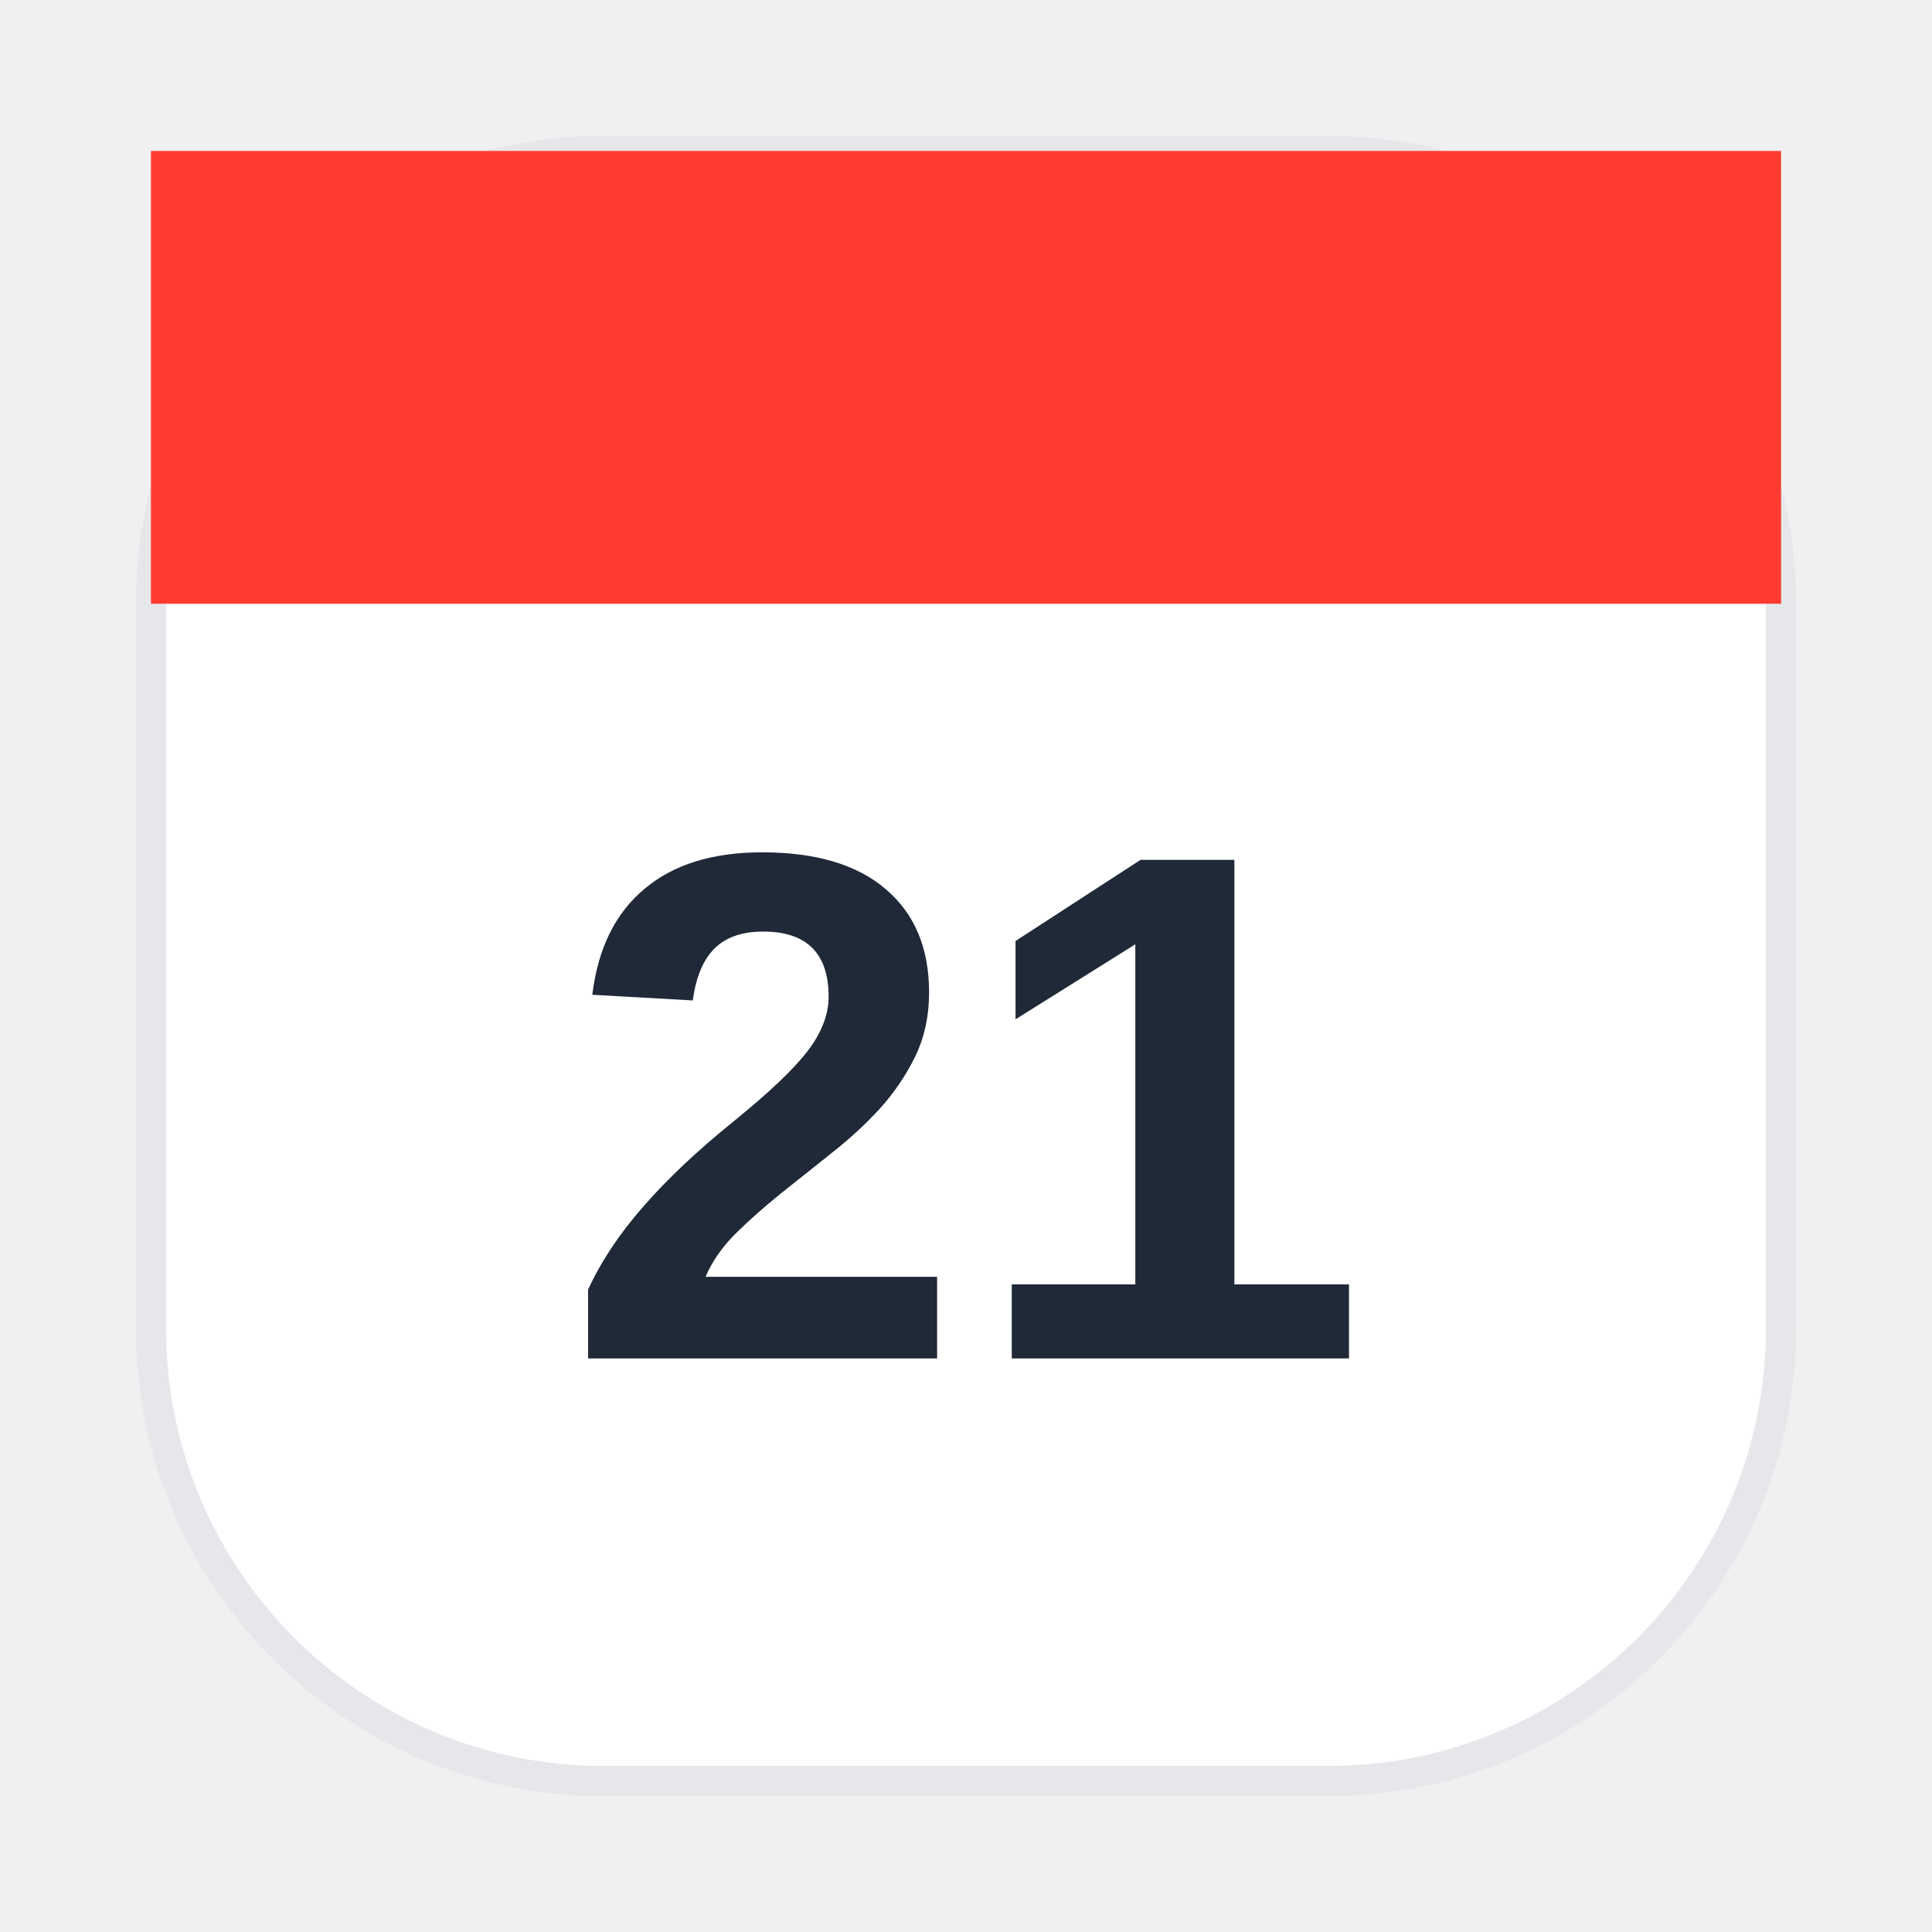
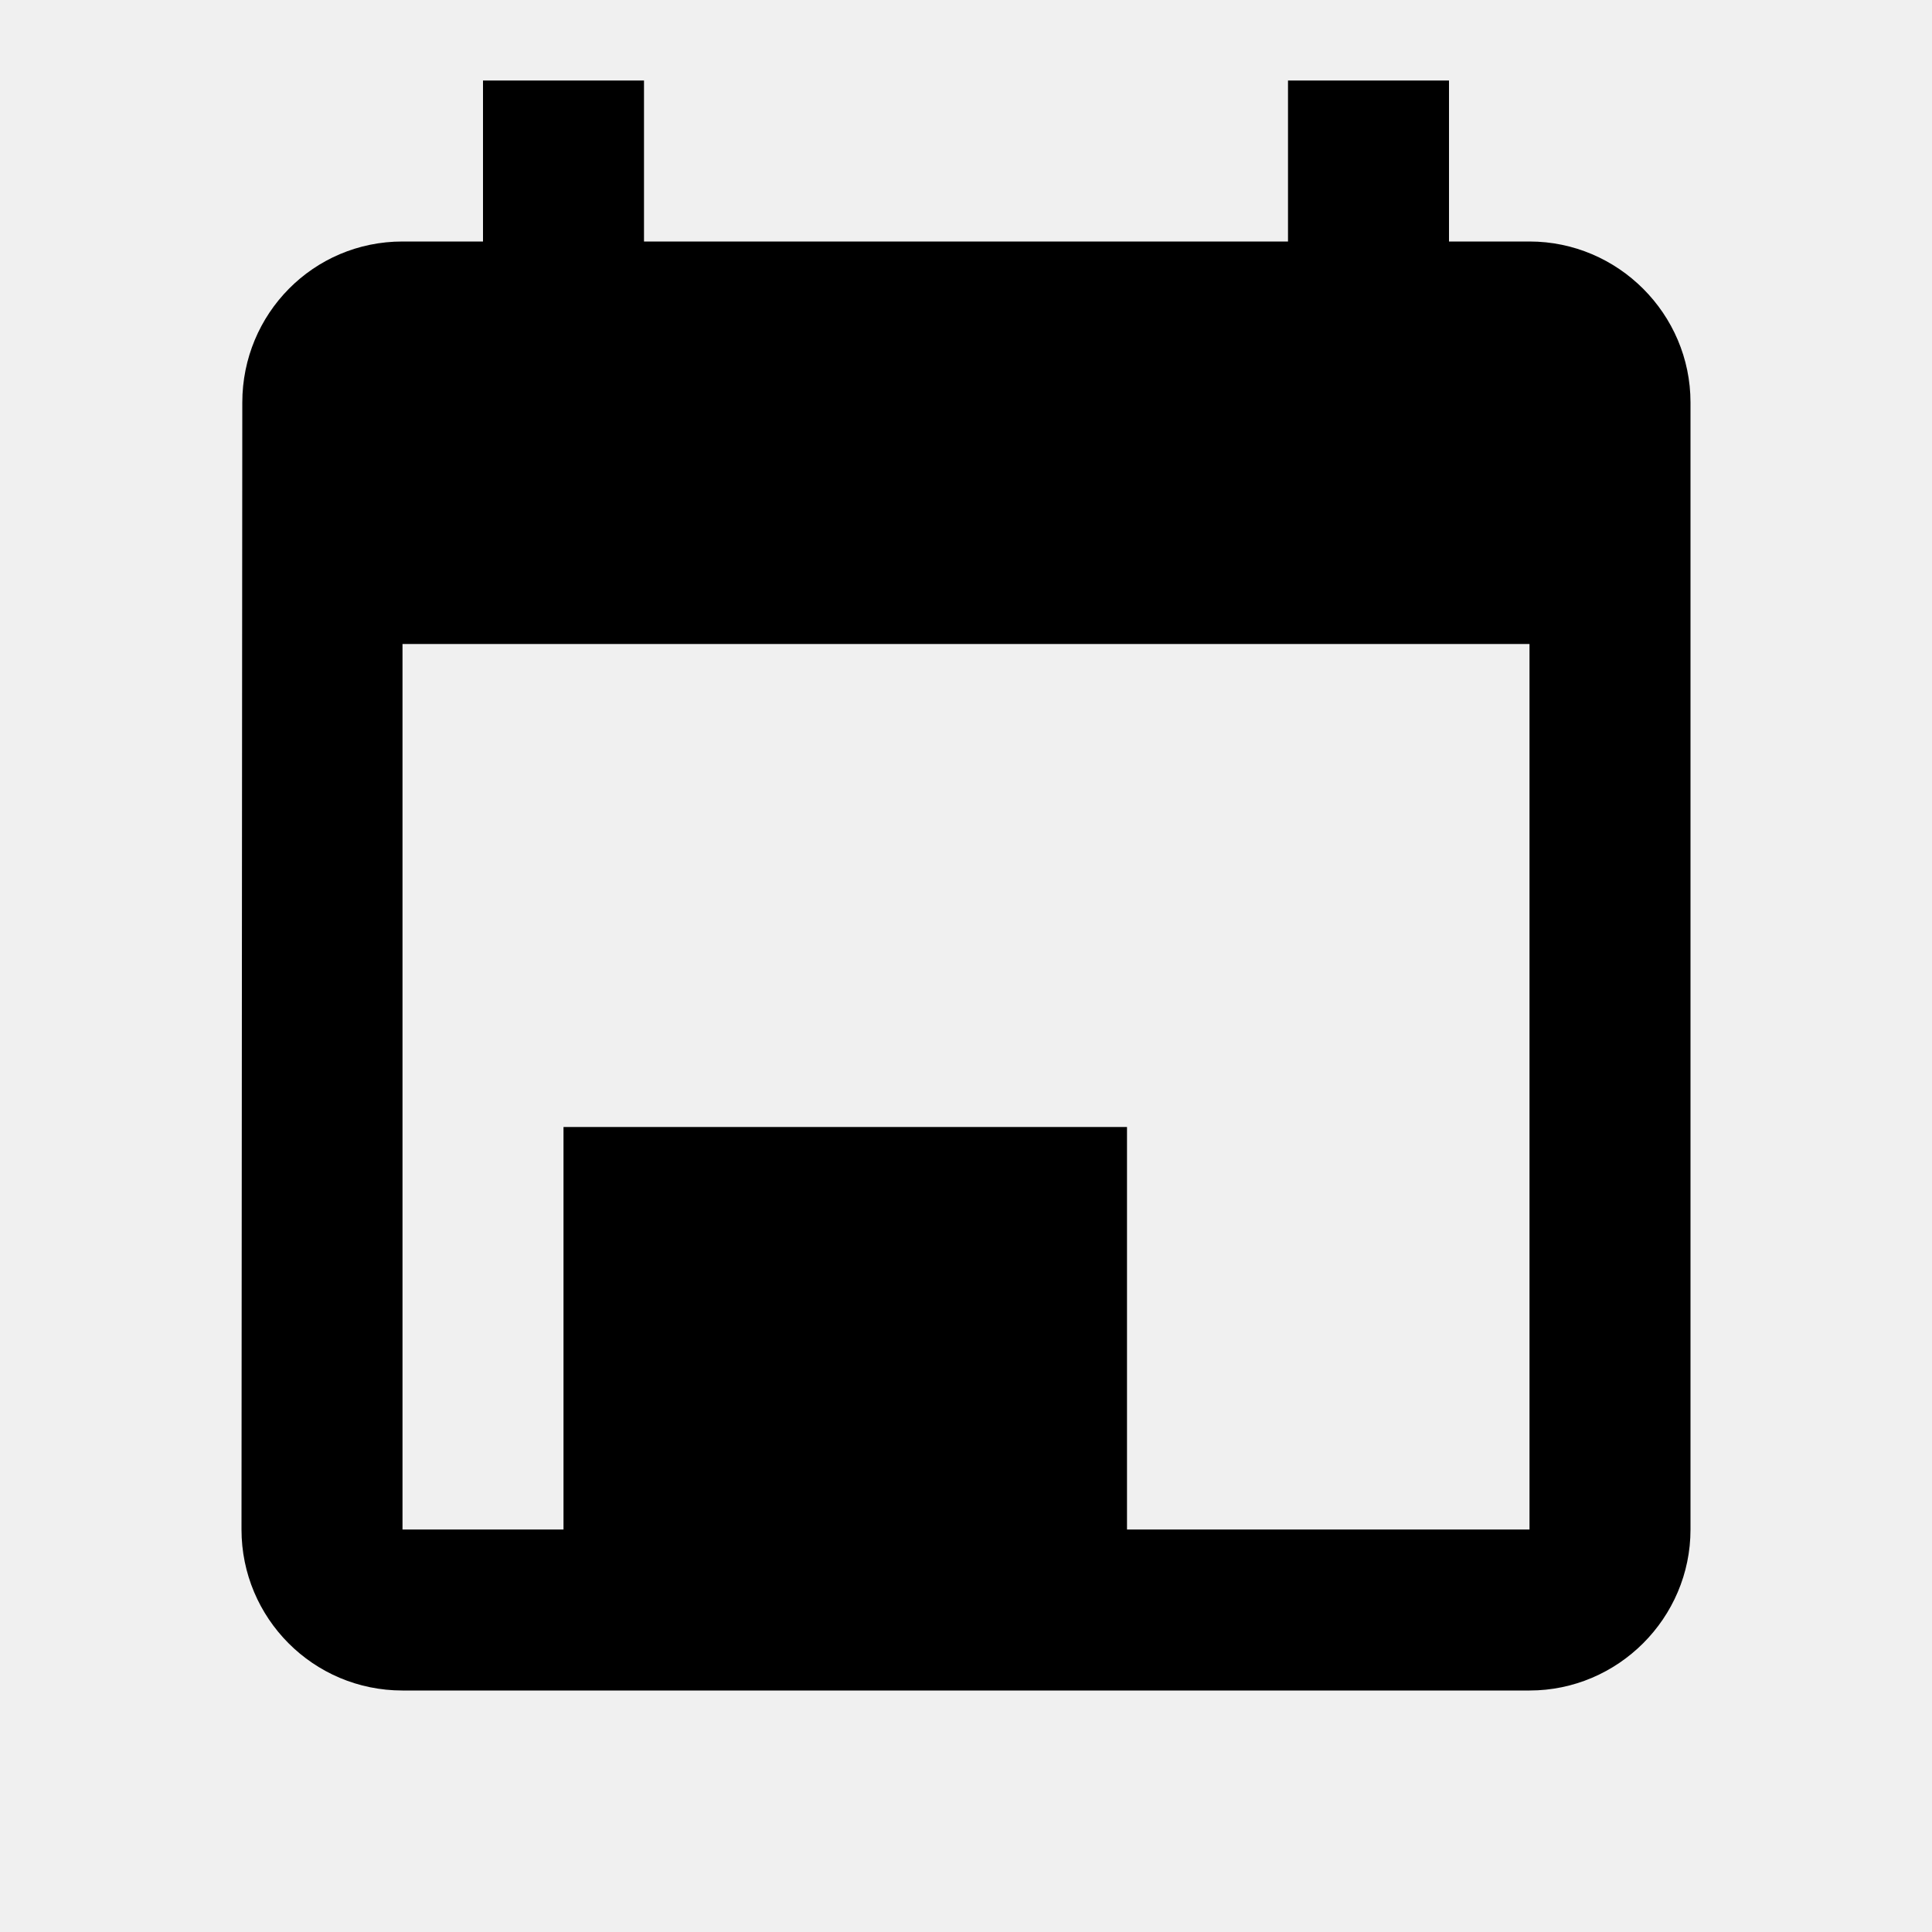
- <svg xmlns="http://www.w3.org/2000/svg" viewBox="0 0 64 64">
-   <rect x="5" y="5" width="54" height="54" rx="15" fill="#fff" stroke="#e5e7eb" />
-   <path d="M5 20h54V5H5z" fill="#ff3b30" />
-   <text x="32" y="45" text-anchor="middle" font-family="Arial,Helvetica,sans-serif" font-size="24" font-weight="700" fill="#1f2937">21</text>
+ <svg xmlns="http://www.w3.org/2000/svg" viewBox="0 0 24 24">
+   <path d="M19 3h-1V1h-2v2H8V1H6v2H5c-1.11 0-1.99.9-1.99 2L3 19c0 1.1.89 2 2 2h14c1.1 0 2-.9 2-2V5c0-1.1-.9-2-2-2zm0 16H5V8h14v11zm-5-5H7v5h7v-5z" fill="black" />
</svg>
